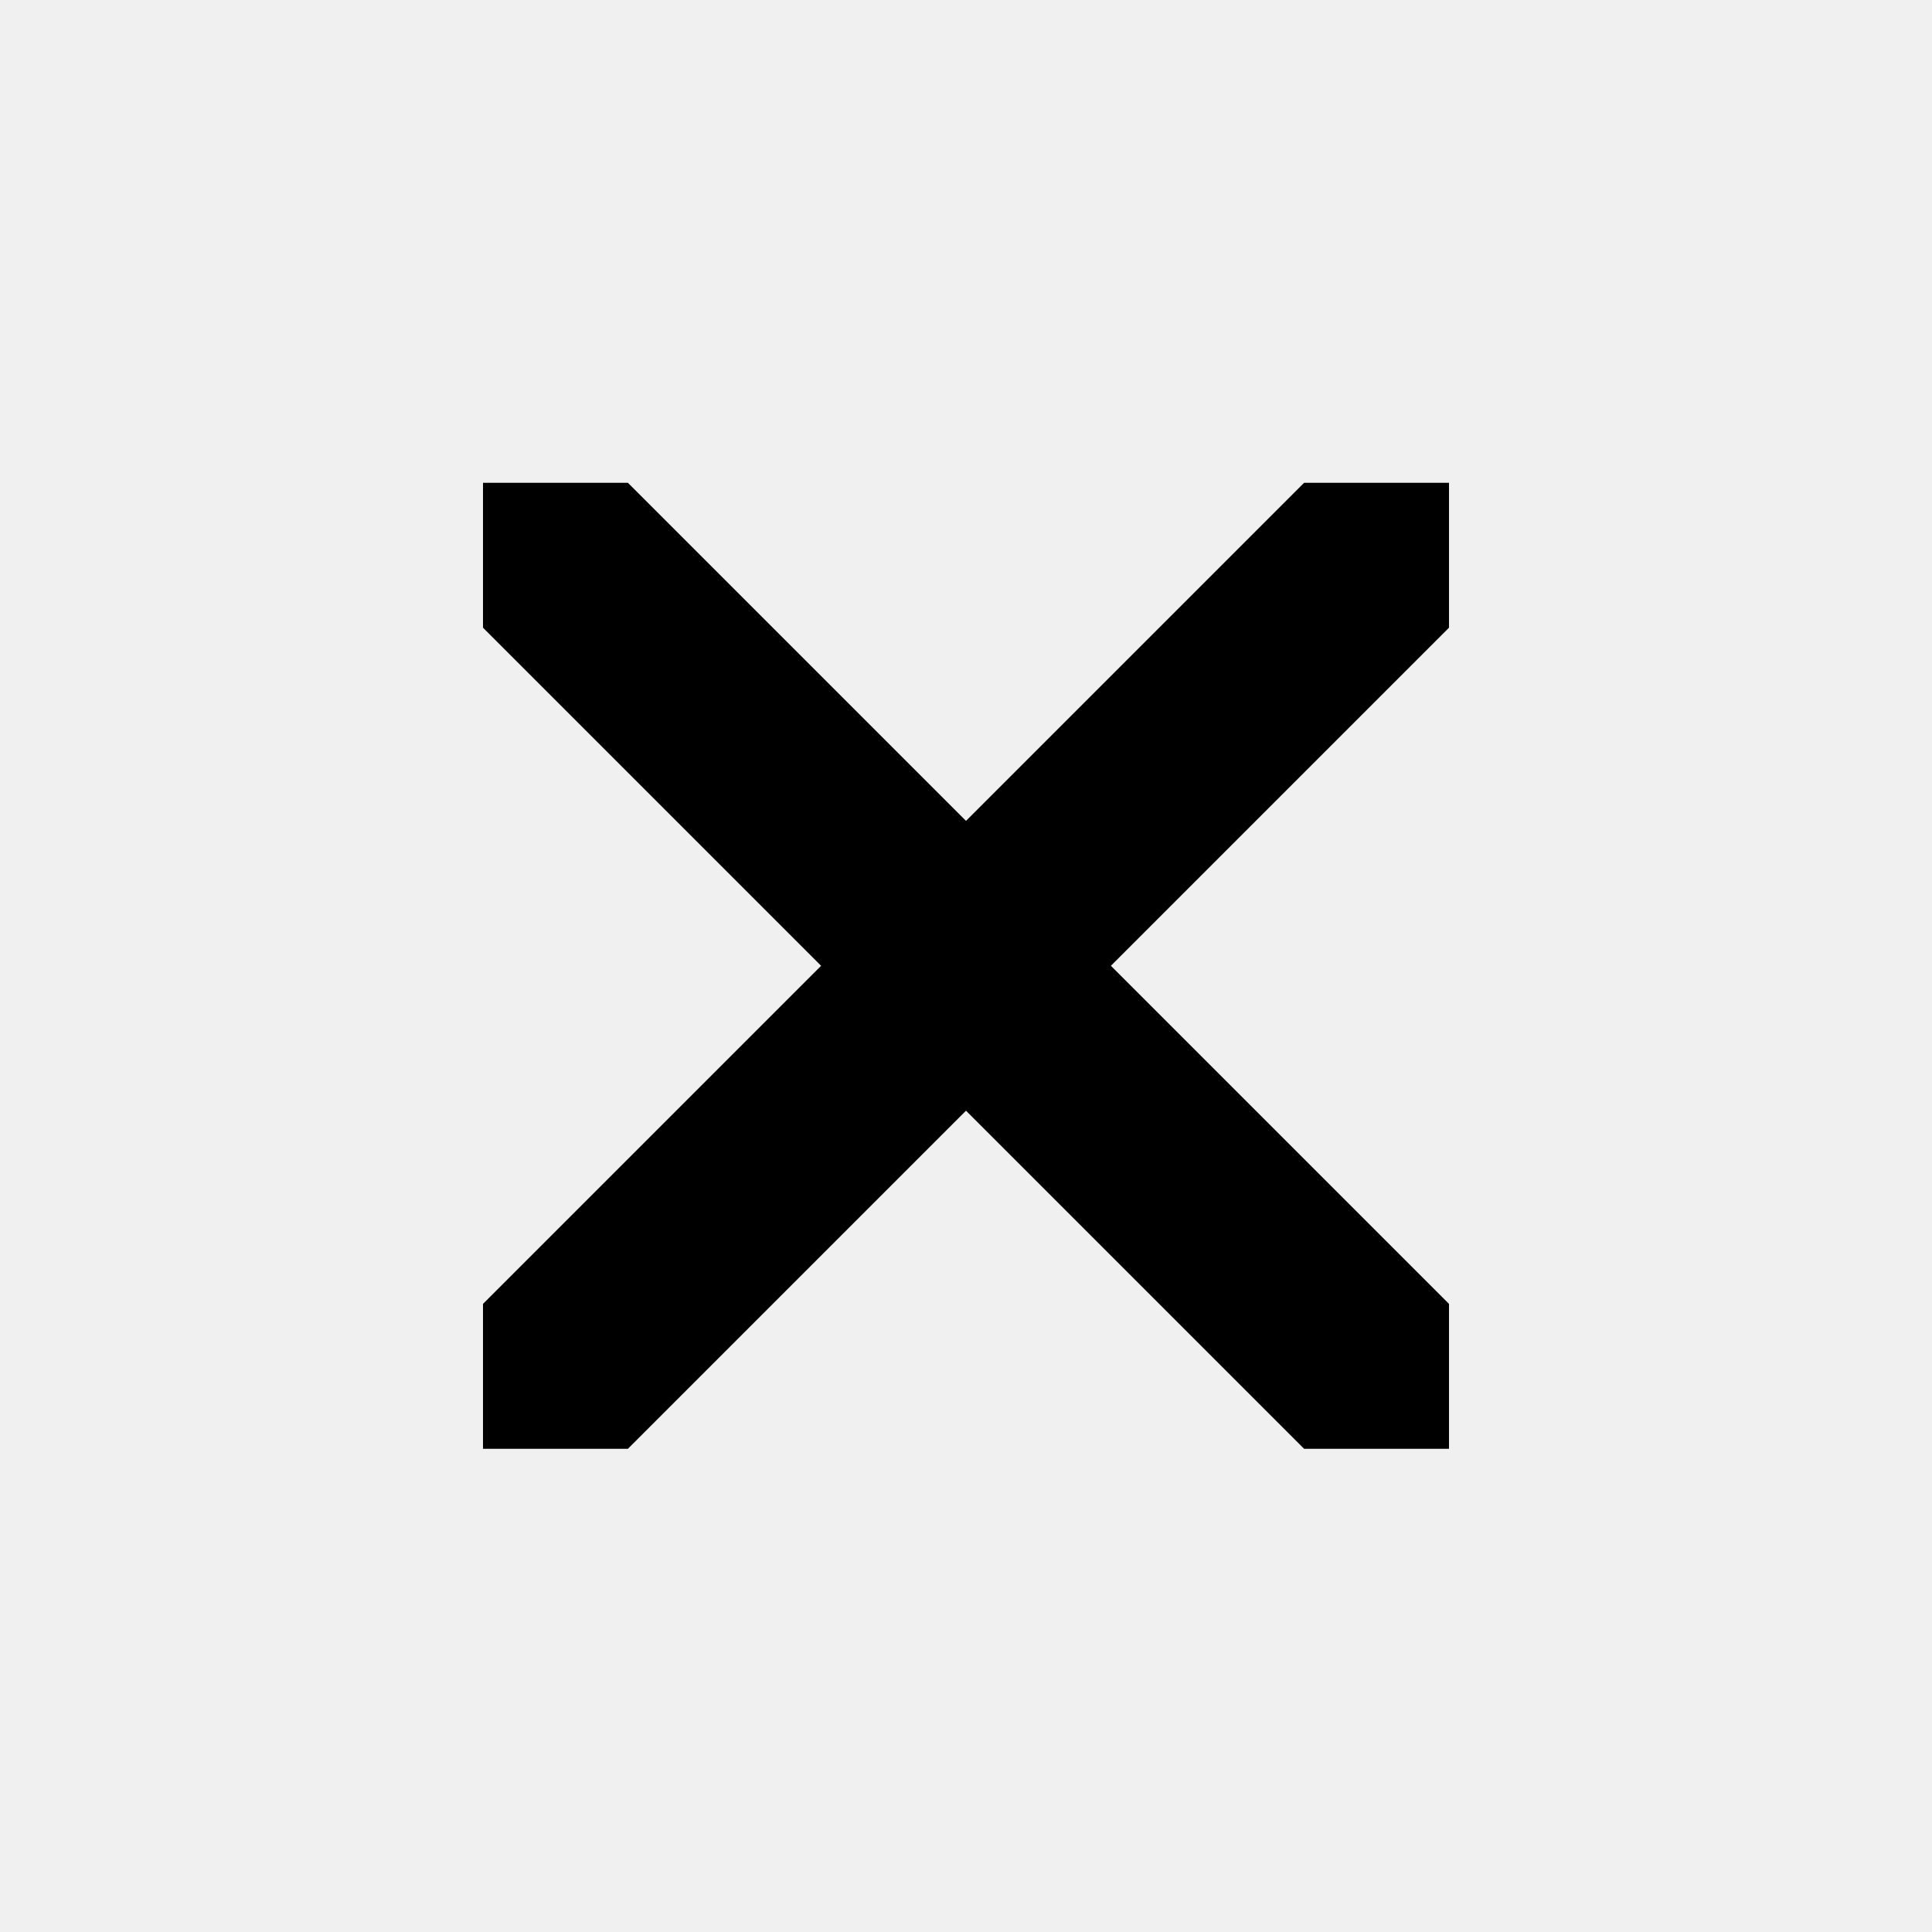
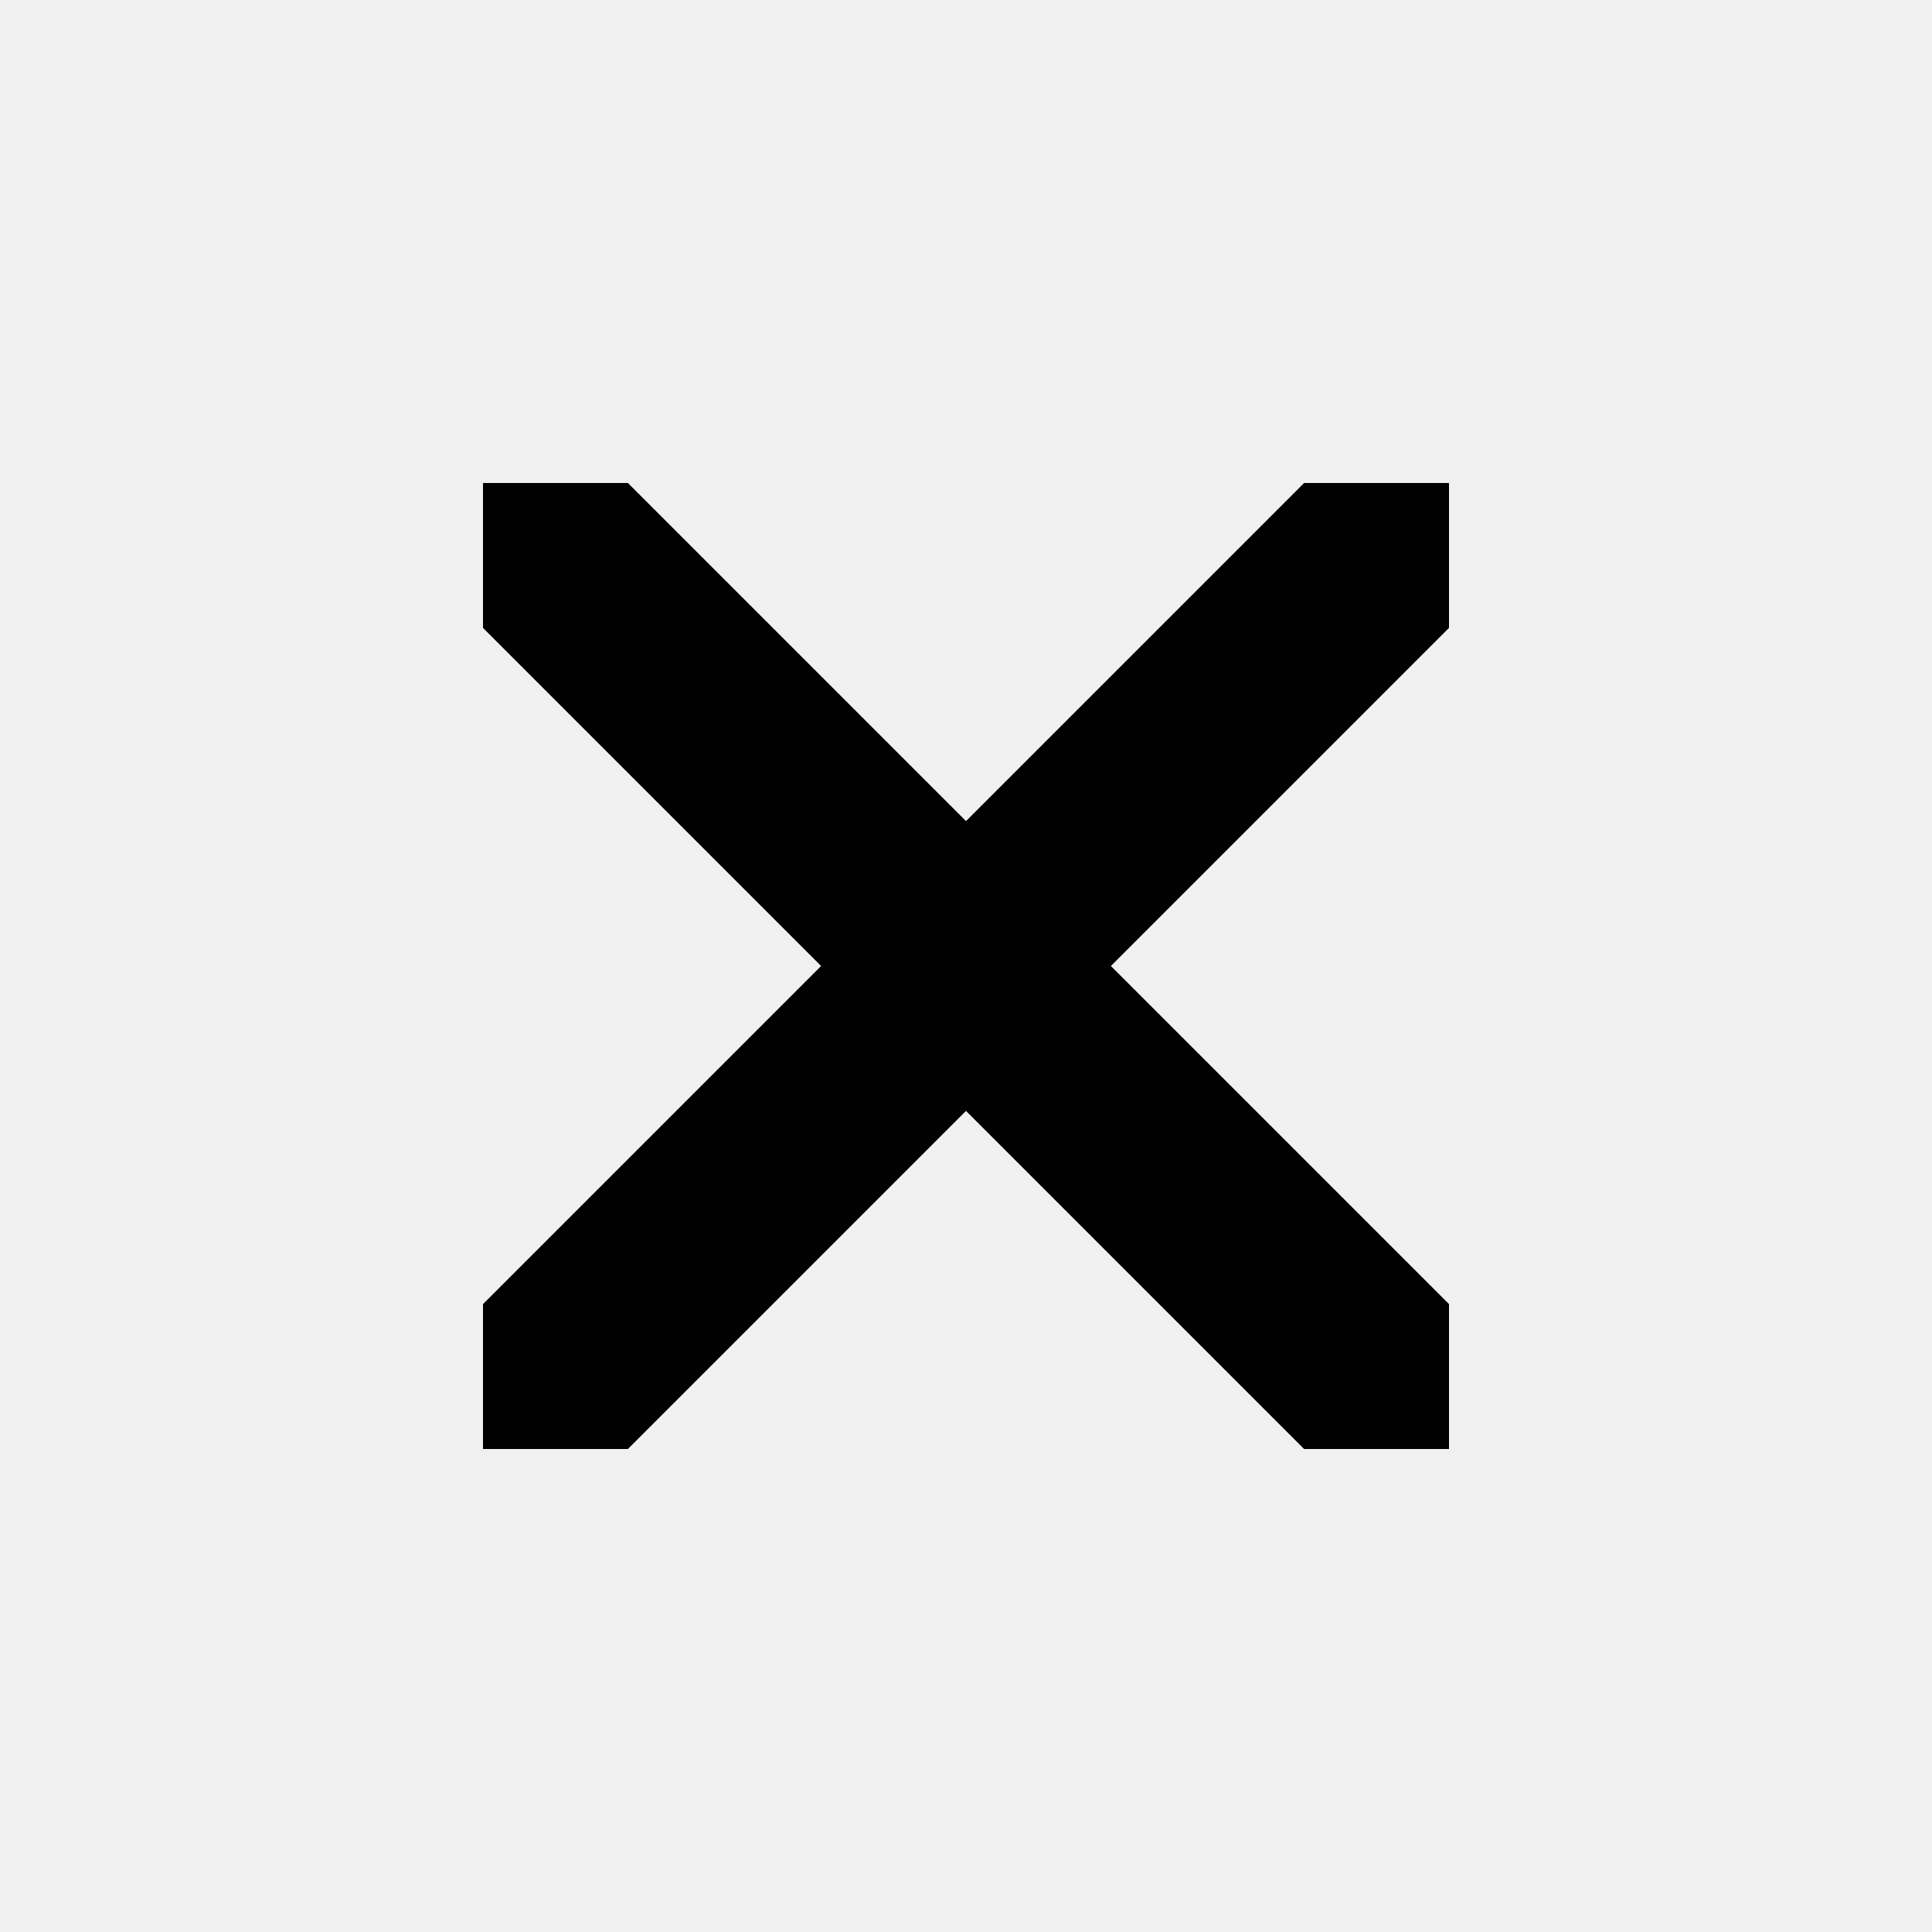
- <svg xmlns="http://www.w3.org/2000/svg" viewBox="0 0 20 20" version="1.1" id="svg5327" height="20" width="20">
-   <defs id="defs5329" />
-   <g transform="translate(-3200,-992.3622)" id="layer1">
-     <g transform="matrix(1,0,0,-1,1,2004.724)" id="g5936" opacity="0.5" />
-     <g transform="translate(1,-2)" id="g5932" />
-     <g id="g6038" transform="matrix(1,0,0,-1,1,2024.724)" fill="#fff" />
-     <path id="path3073" d="m3205 997.36 0 1.5 3.5 3.5-3.5 3.5 0 1.5 1.5 0 3.5-3.5 3.5 3.5 1.5 0 0-1.5-3.5-3.5 3.5-3.5 0-1.5-1.5 0-3.5 3.5-3.5-3.5-1.5 0z" fill="#000" />
-   </g>
+ <svg xmlns="http://www.w3.org/2000/svg" viewBox="0 0 20 20" version="1.1" height="20" width="20">
+   <path d="m5 5 0 1.5 3.5 3.5-3.5 3.5 0 1.5 1.5 0 3.5-3.5 3.5 3.5 1.5 0 0-1.5-3.5-3.5 3.5-3.5 0-1.5-1.5 0-3.5 3.5-3.5-3.5-1.5 0z" fill="#000" />
</svg>
